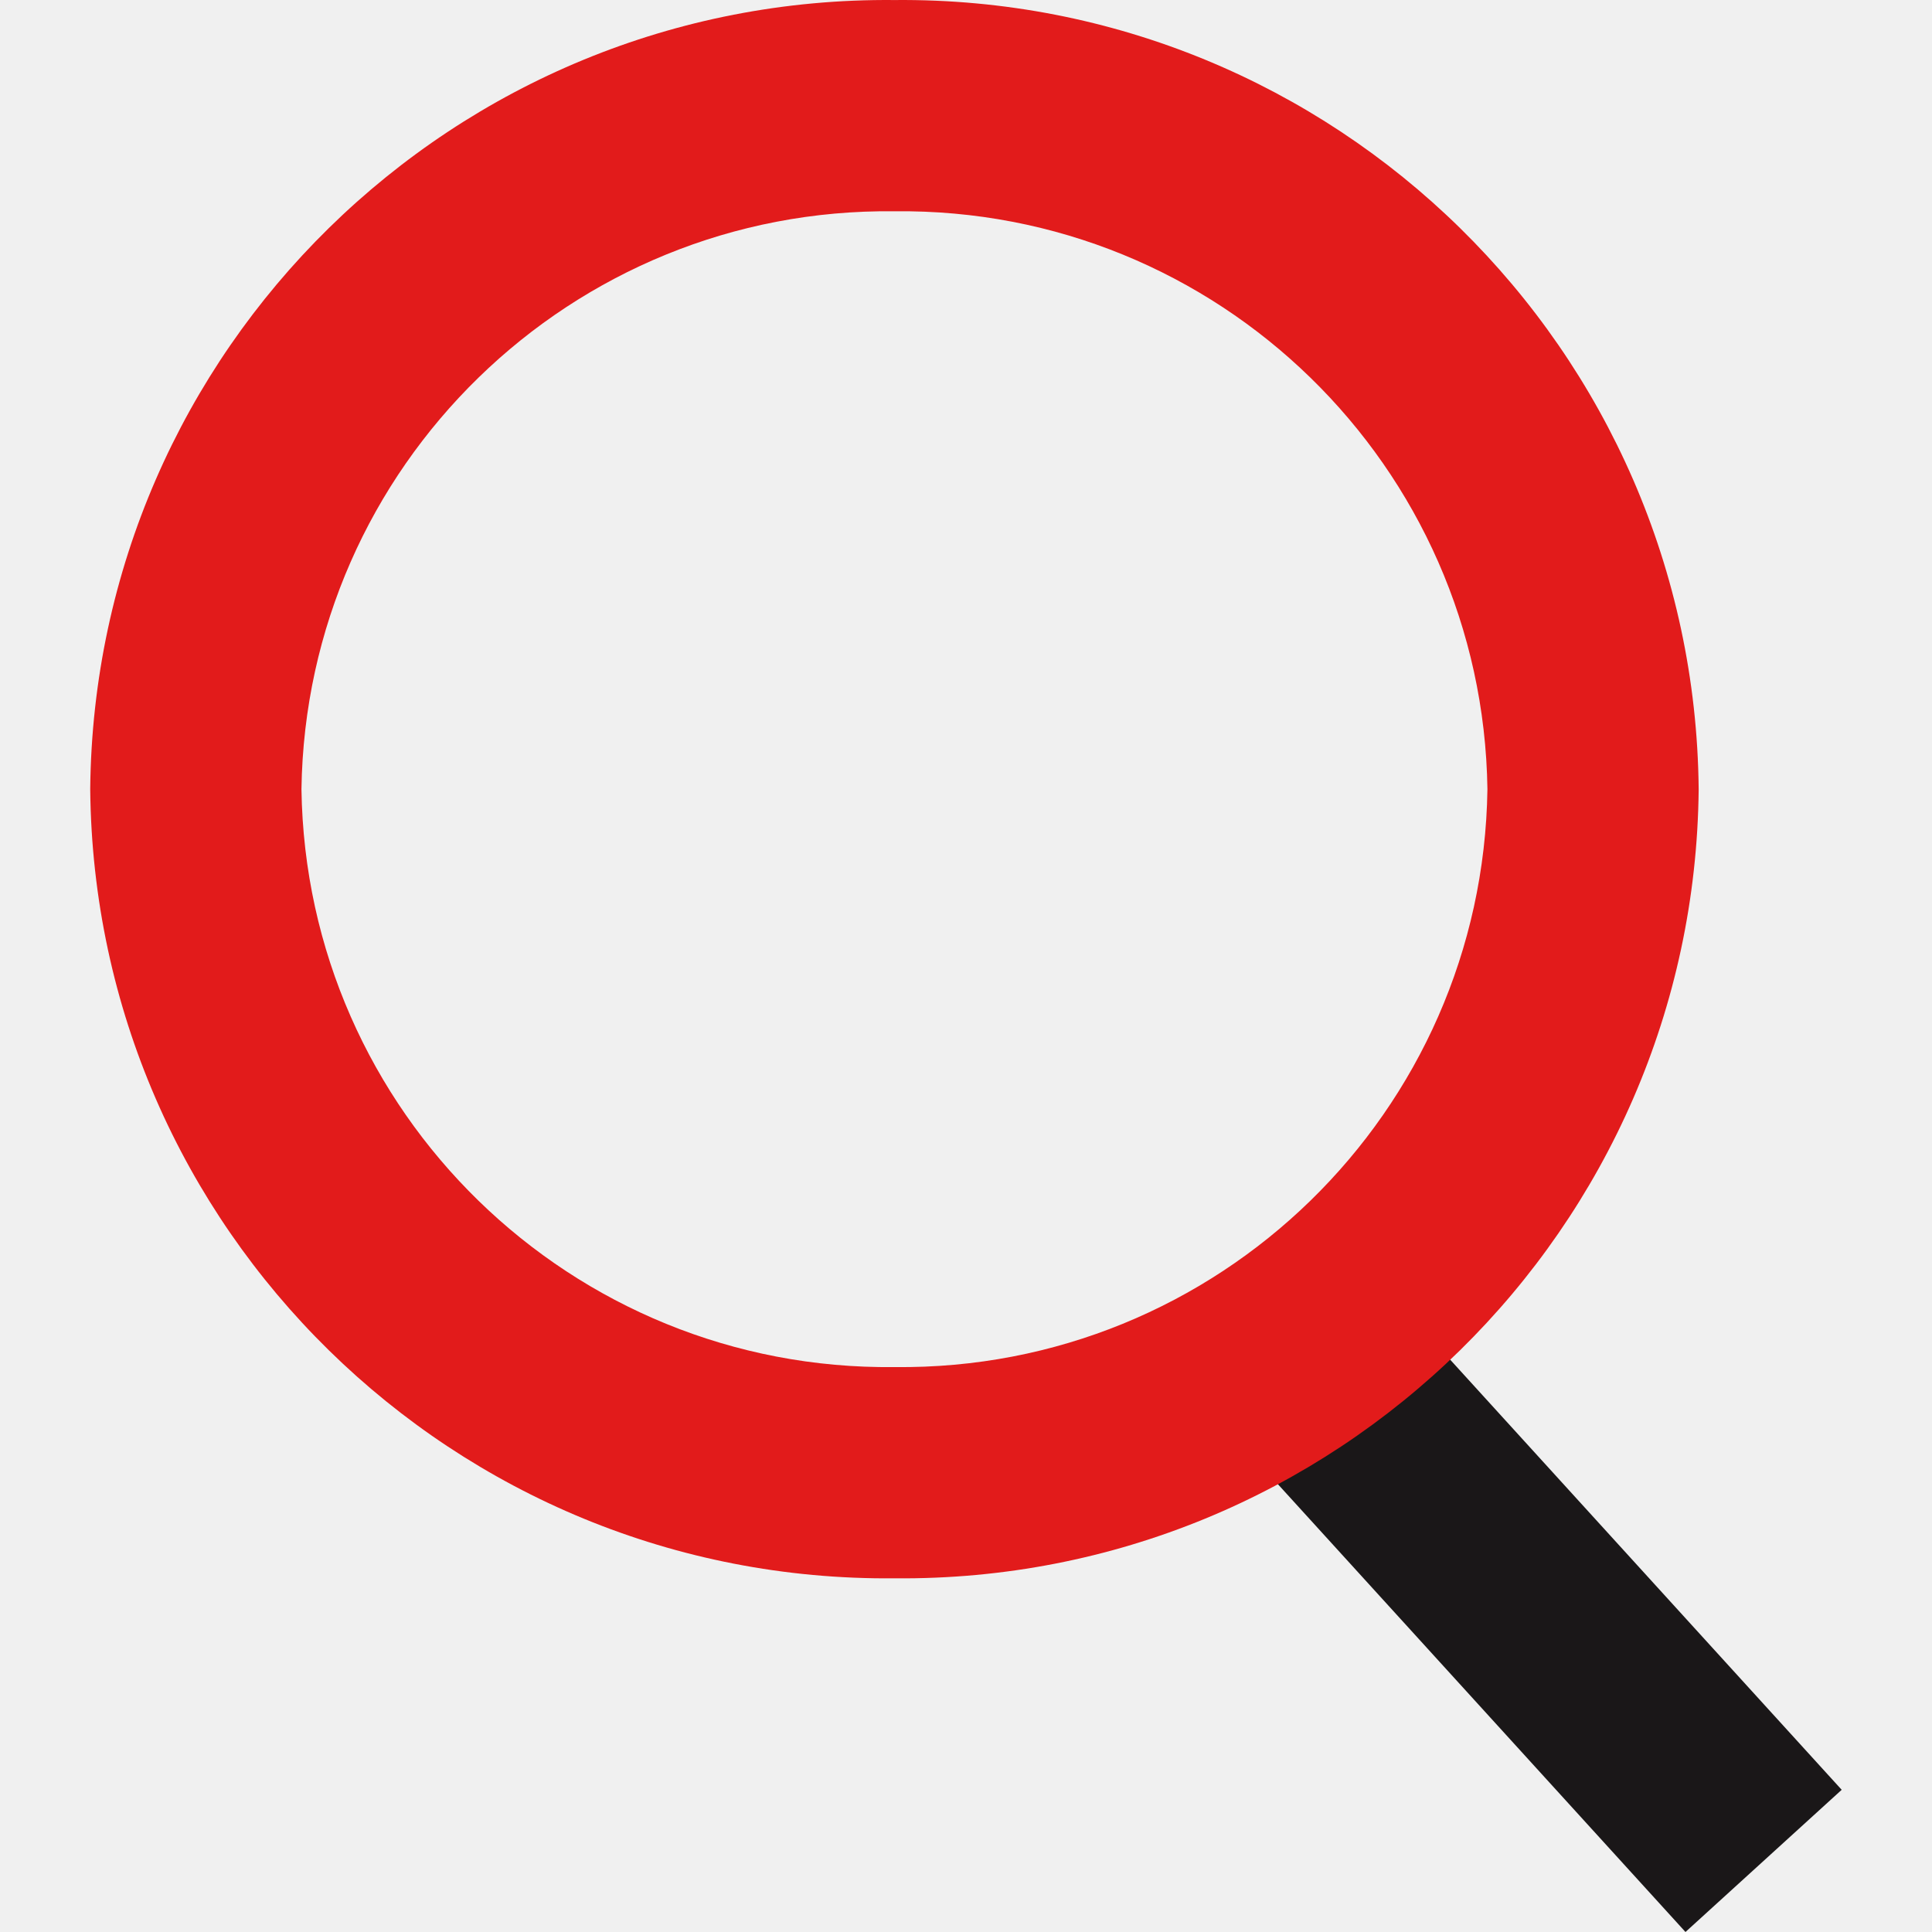
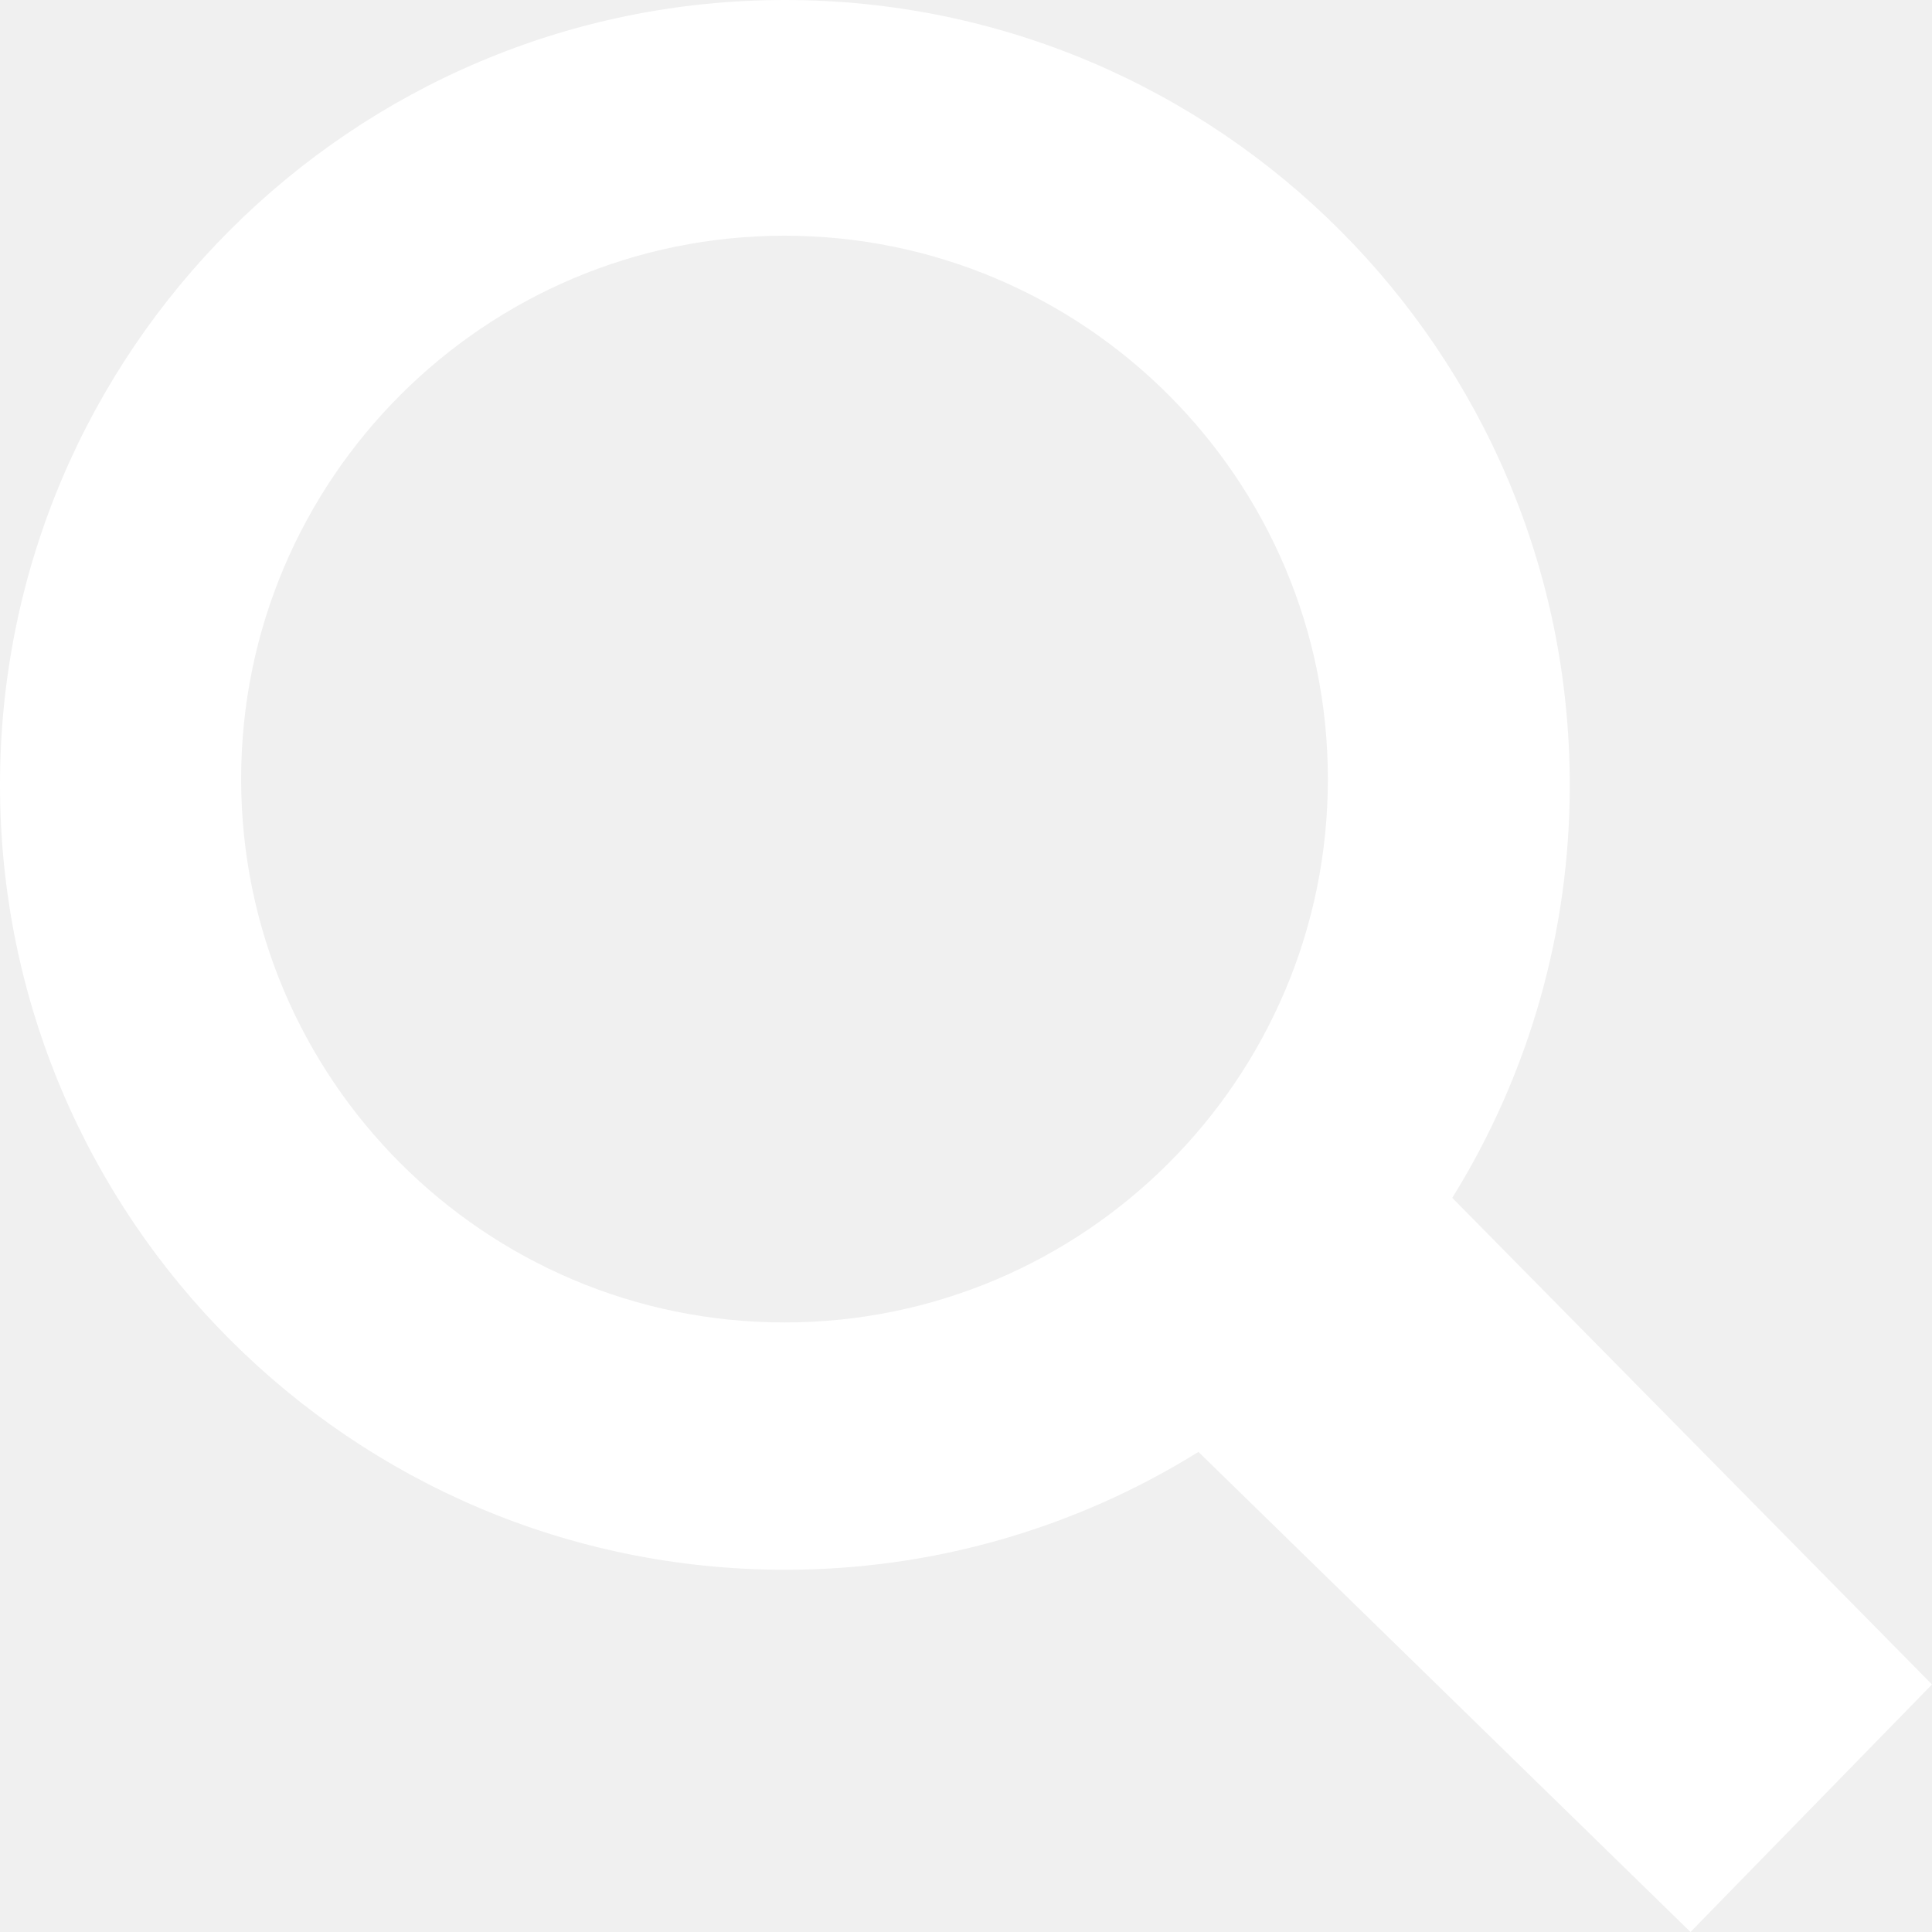
- <svg xmlns="http://www.w3.org/2000/svg" version="1.1" id="Layer_1" viewBox="0 0 511.98 511.98" xml:space="preserve">
-   <rect x="376.722" y="331.202" transform="matrix(0.7395 -0.6731 0.6731 0.7395 -180.1884 382.9382)" style="fill:#1A1718;" width="55.977" height="186.187" />
-   <path style="fill:#E21B1B;" d="M237.028,55.989c85.64-0.992,155.926,67.511,157.141,153.143  c-1.216,85.632-71.501,154.134-157.141,153.143c-85.64,0.992-155.926-67.511-157.141-153.143  C81.102,123.499,151.388,54.997,237.028,55.989 M237.028,0.01C120.432-1.094,25.011,92.519,23.908,209.115c0,0.008,0,0.016,0,0.016  c1.096,116.596,96.508,210.217,213.104,209.122c0.008,0,0.016,0,0.016,0c116.596,1.112,212.008-92.509,213.12-209.106  c0-0.008,0-0.016,0-0.016C449.052,92.535,353.64-1.086,237.044,0.01C237.036,0.01,237.028,0.01,237.028,0.01z" />
+ <svg xmlns="http://www.w3.org/2000/svg" fill="#fff" width="800px" height="800px" viewBox="0 0 16 16">
+   <path d="M12.027 9.92L16 13.95 14 16l-4.075-3.976A6.465 6.465 0 0 1 6.5 13C2.91 13 0 10.083 0 6.5 0 2.91 2.917 0 6.5 0 10.09 0 13 2.917 13 6.5a6.463 6.463 0 0 1-.973 3.42zM1.997 6.452c0 2.48 2.014 4.5 4.5 4.5 2.48 0 4.5-2.015 4.5-4.5 0-2.48-2.015-4.5-4.5-4.5-2.48 0-4.5 2.014-4.5 4.5z" fill-rule="evenodd" />
</svg>
